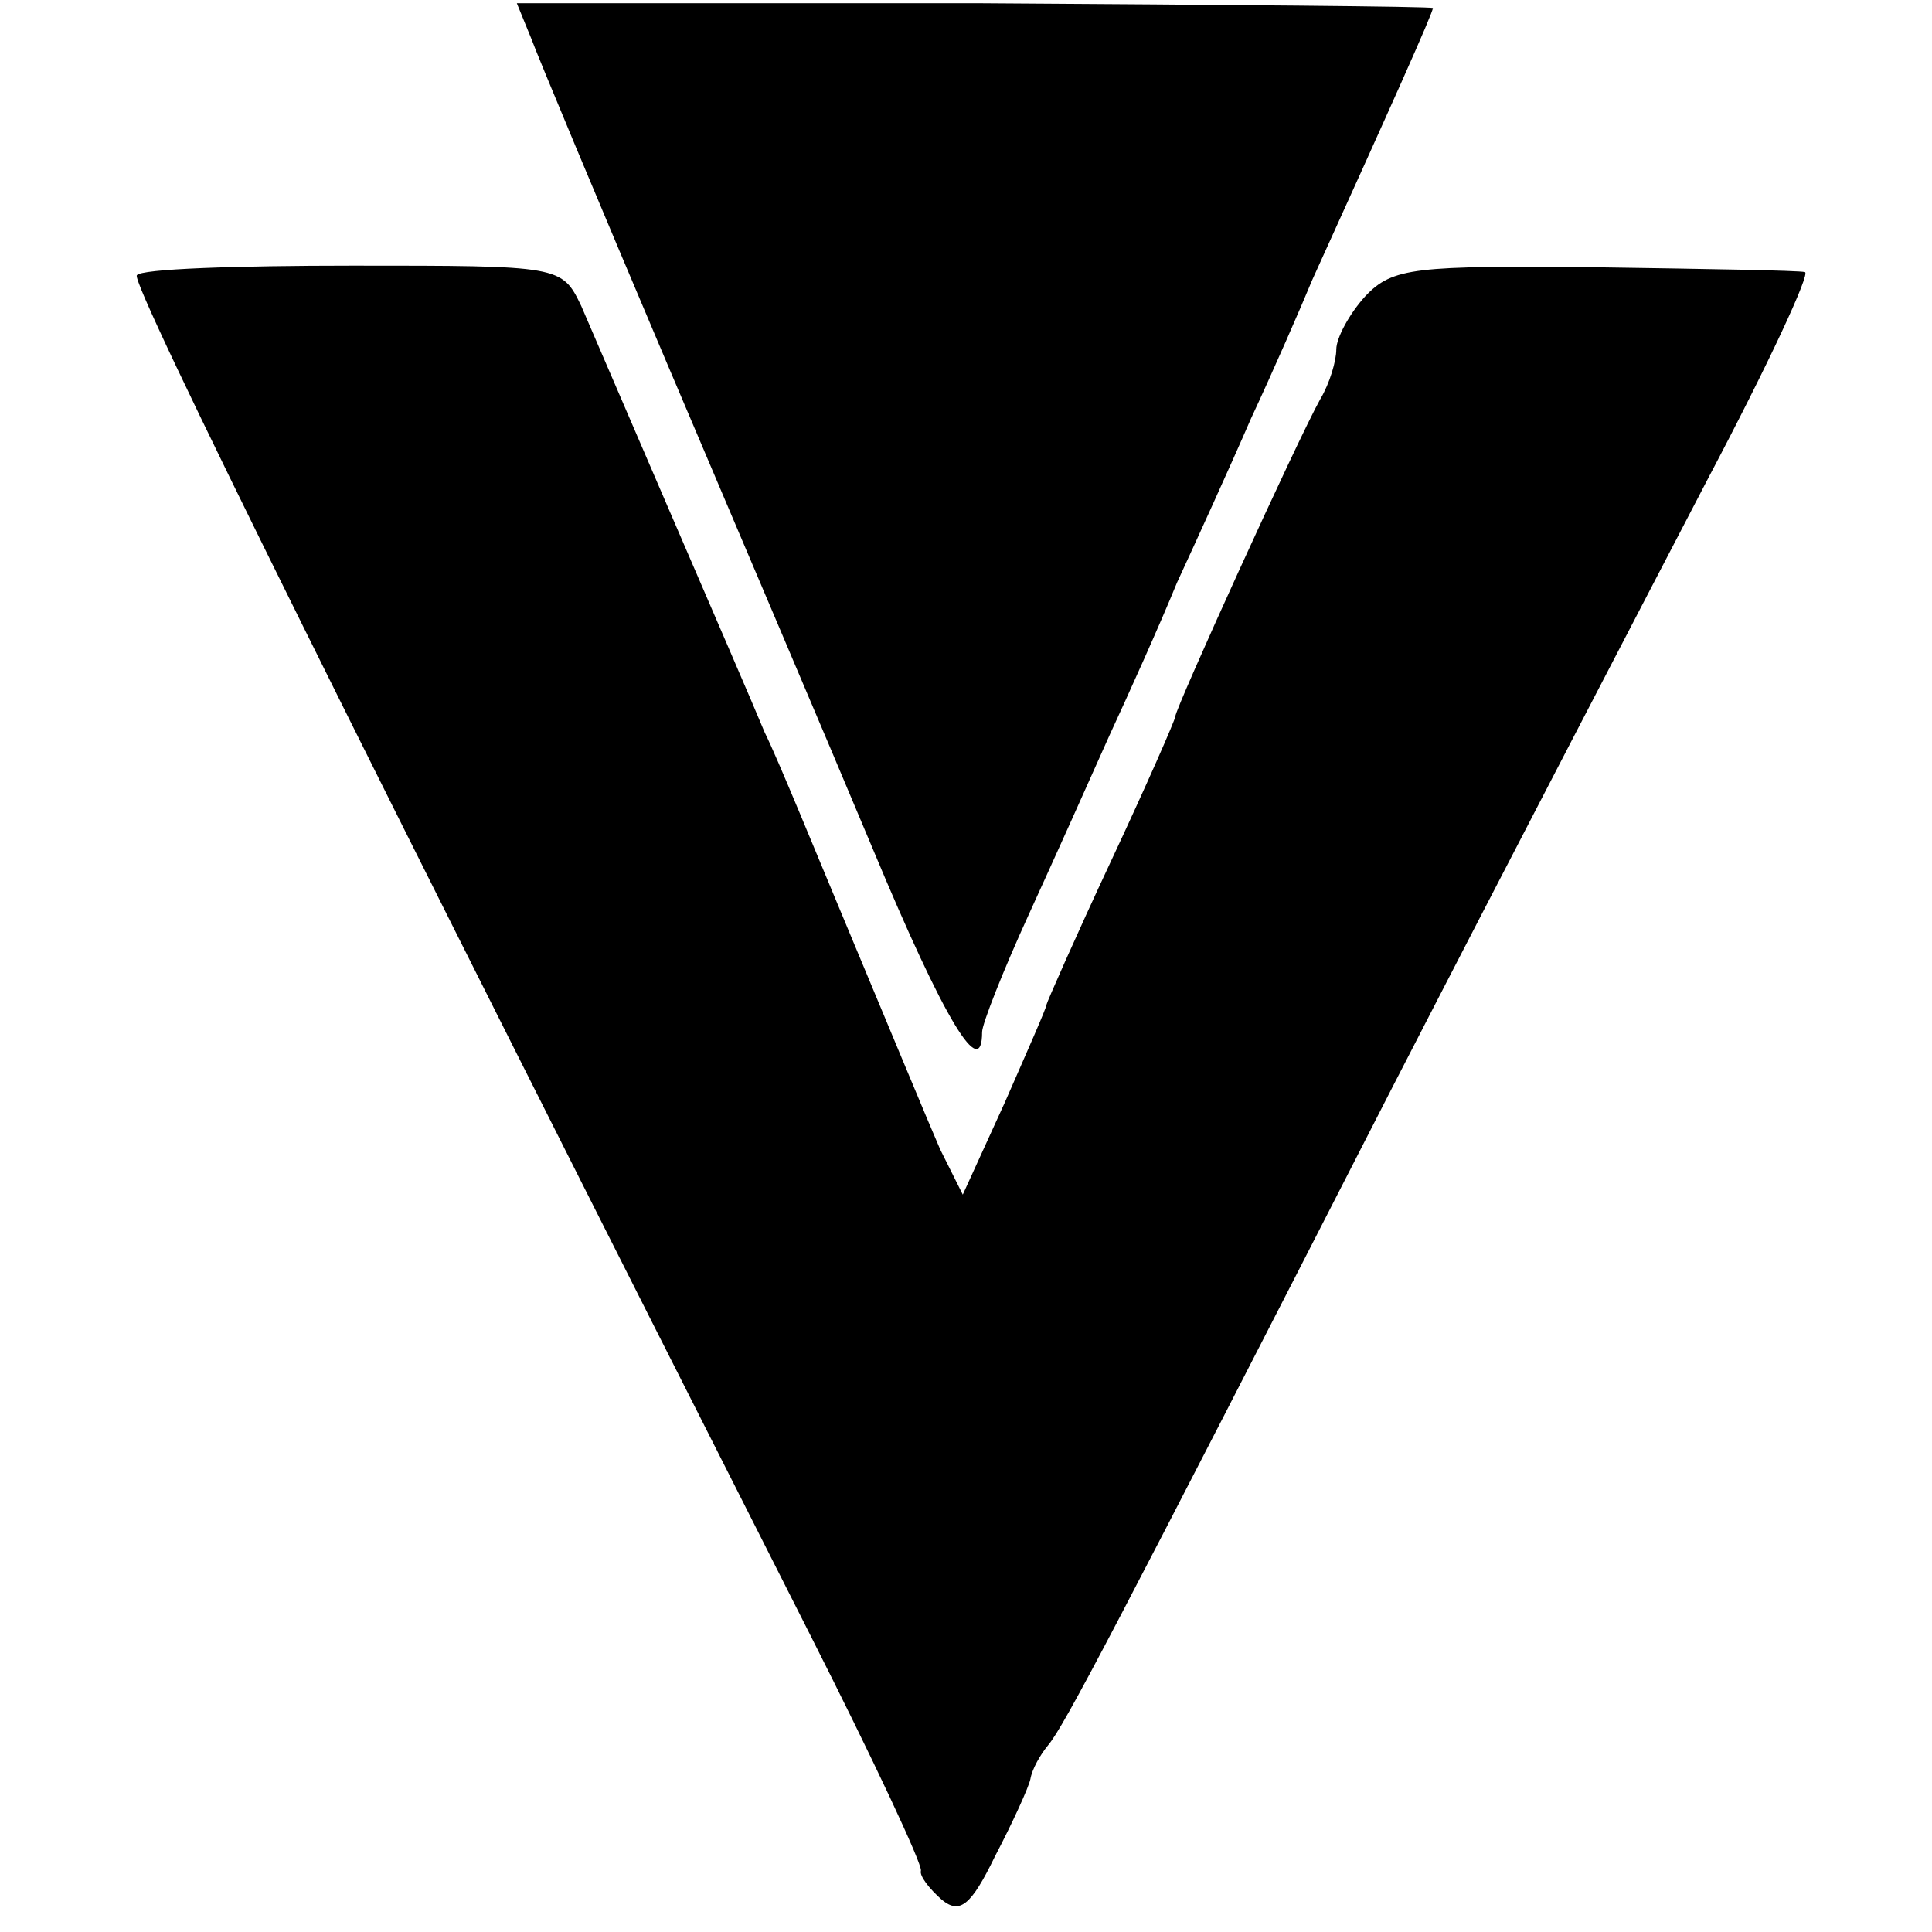
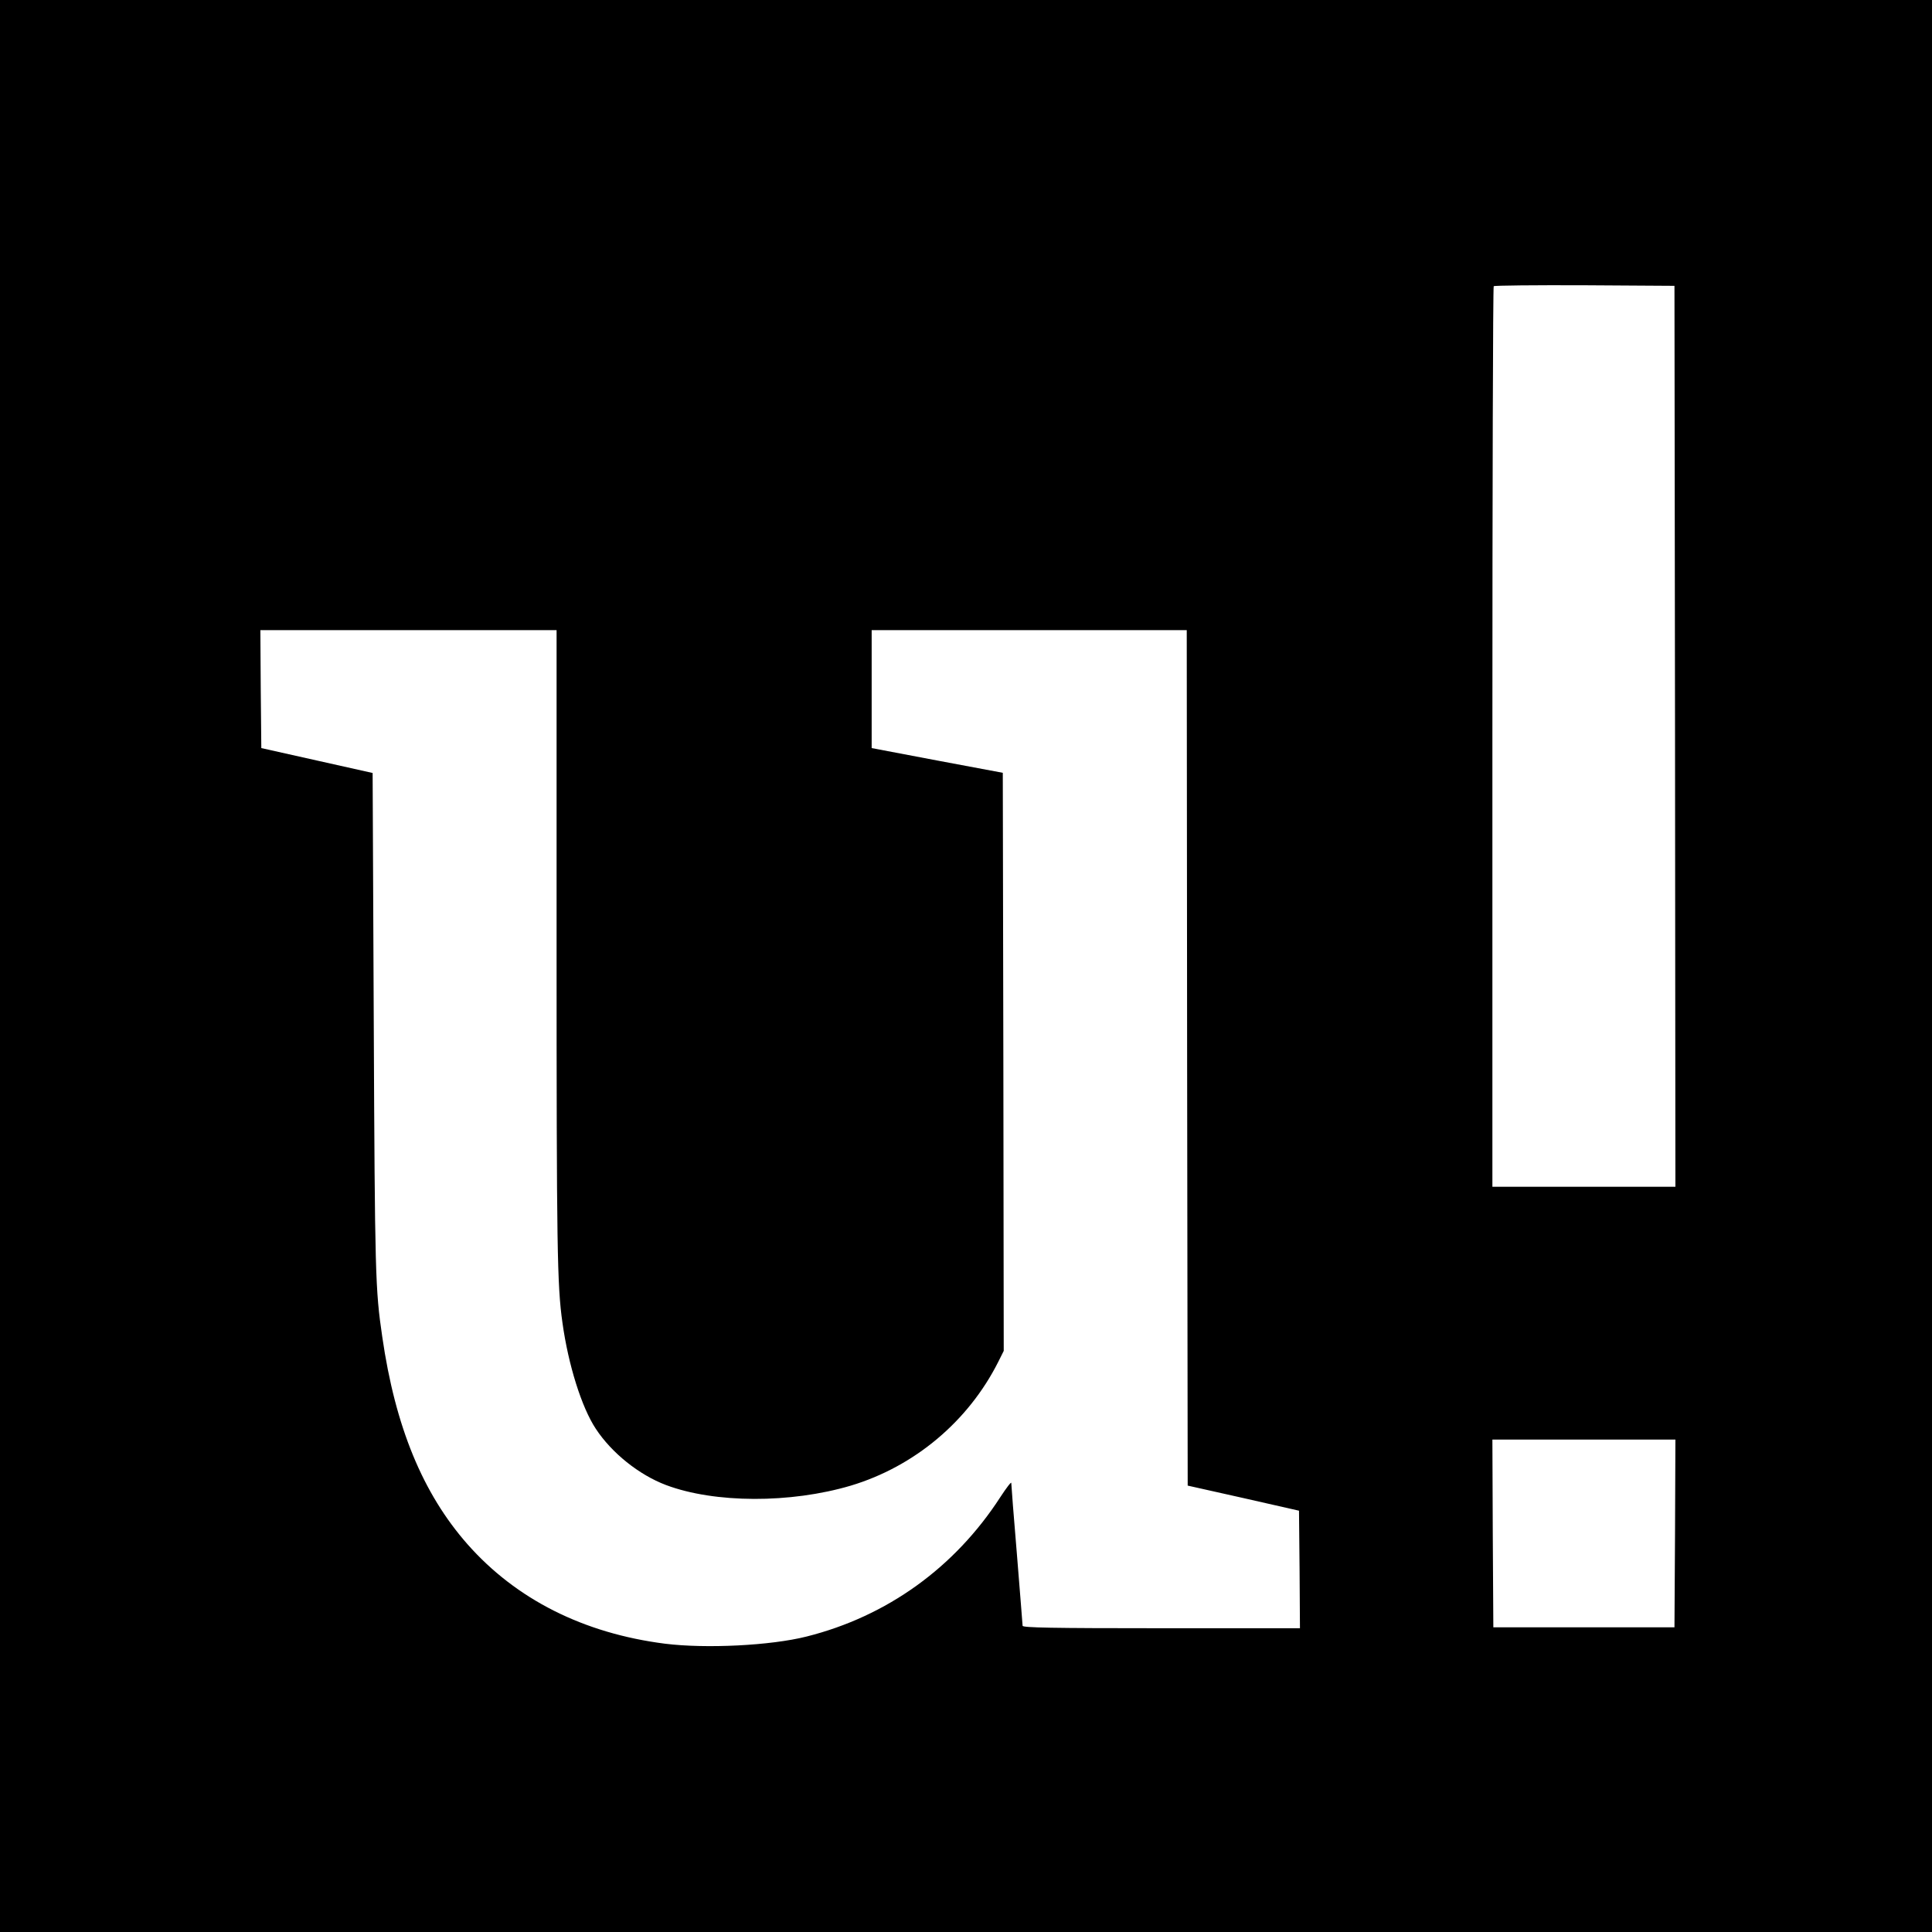
- <svg xmlns="http://www.w3.org/2000/svg" version="1.0" width="120pt" height="120pt" viewBox="0 0 120 120" preserveAspectRatio="xMidYMid meet">
-   <g transform="translate(0,120) scale(0.1,-0.1)" fill="#000000" stroke="none">
-     <path d="M330 1176 c4 -11 42 -102 84 -201 42 -99 100 -235 128 -302 45 -108 68 -145 68 -114 0 5 13 38 29 73 16 35 38 84 50 111 12 26 31 68 42 95 12 26 33 72 46 102 14 30 31 69 38 86 49 108 75 166 75 169 0 1 -128 2 -284 3 l-285 0 9 -22z" />
-     <path d="M85 1029 c-4 -5 140 -295 418 -844 39 -77 70 -143 69 -147 -1 -3 5 -11 13 -18 11 -9 18 -4 33 27 11 21 21 43 22 48 1 6 6 15 11 21 10 12 40 69 214 409 71 138 159 307 196 378 37 70 64 128 60 128 -3 1 -62 2 -130 3 -112 1 -126 0 -143 -18 -10 -11 -18 -26 -18 -33 0 -7 -4 -21 -10 -31 -14 -25 -90 -192 -90 -197 0 -2 -18 -43 -40 -90 -22 -47 -40 -88 -40 -89 0 -2 -12 -29 -26 -61 l-26 -57 -14 28 c-7 16 -31 74 -54 129 -23 55 -47 114 -55 130 -7 17 -33 77 -58 135 -25 58 -50 116 -56 130 -12 25 -13 25 -142 25 -72 0 -132 -2 -134 -6z" />
+ <svg xmlns="http://www.w3.org/2000/svg" version="1.0" width="1024pt" height="1024pt" viewBox="0 0 1024 1024" preserveAspectRatio="xMidYMid meet">
+   <g transform="translate(0,1024) scale(0.1,-0.1)" fill="#000000" stroke="none">
+     <path d="M0 5120 l0 -5120 5120 0 5120 0 0 5120 0 5120 -5120 0 -5120 0 0 -5120z m8878 1218 l2 -2388 -485 0 -485 0 0 2383 c0 1311 3 2387 7 2390 3 4 221 6 482 5 l476 -3 3 -2387z m-5928 -1107 c0 -1608 3 -1804 31 -2001 31 -224 102 -450 177 -563 84 -128 229 -244 372 -298 258 -97 660 -98 980 -3 336 101 622 340 781 656 l29 58 -2 1532 -3 1532 -347 65 -348 66 0 313 0 312 835 0 835 0 2 -2267 3 -2267 295 -66 295 -67 3 -312 2 -311 -735 0 c-581 0 -735 3 -735 13 0 6 -14 176 -30 377 -17 200 -30 371 -30 380 0 8 -26 -26 -58 -75 -242 -374 -601 -632 -1027 -739 -190 -48 -533 -65 -750 -38 -432 55 -789 235 -1047 527 -237 269 -383 622 -452 1100 -37 252 -39 328 -45 1664 l-6 1324 -295 66 -295 66 -3 313 -2 312 785 0 785 0 0 -1669z m5928 -3118 l-3 -498 -480 0 -480 0 -3 498 -2 497 485 0 485 0 -2 -497z" />
  </g>
</svg>
